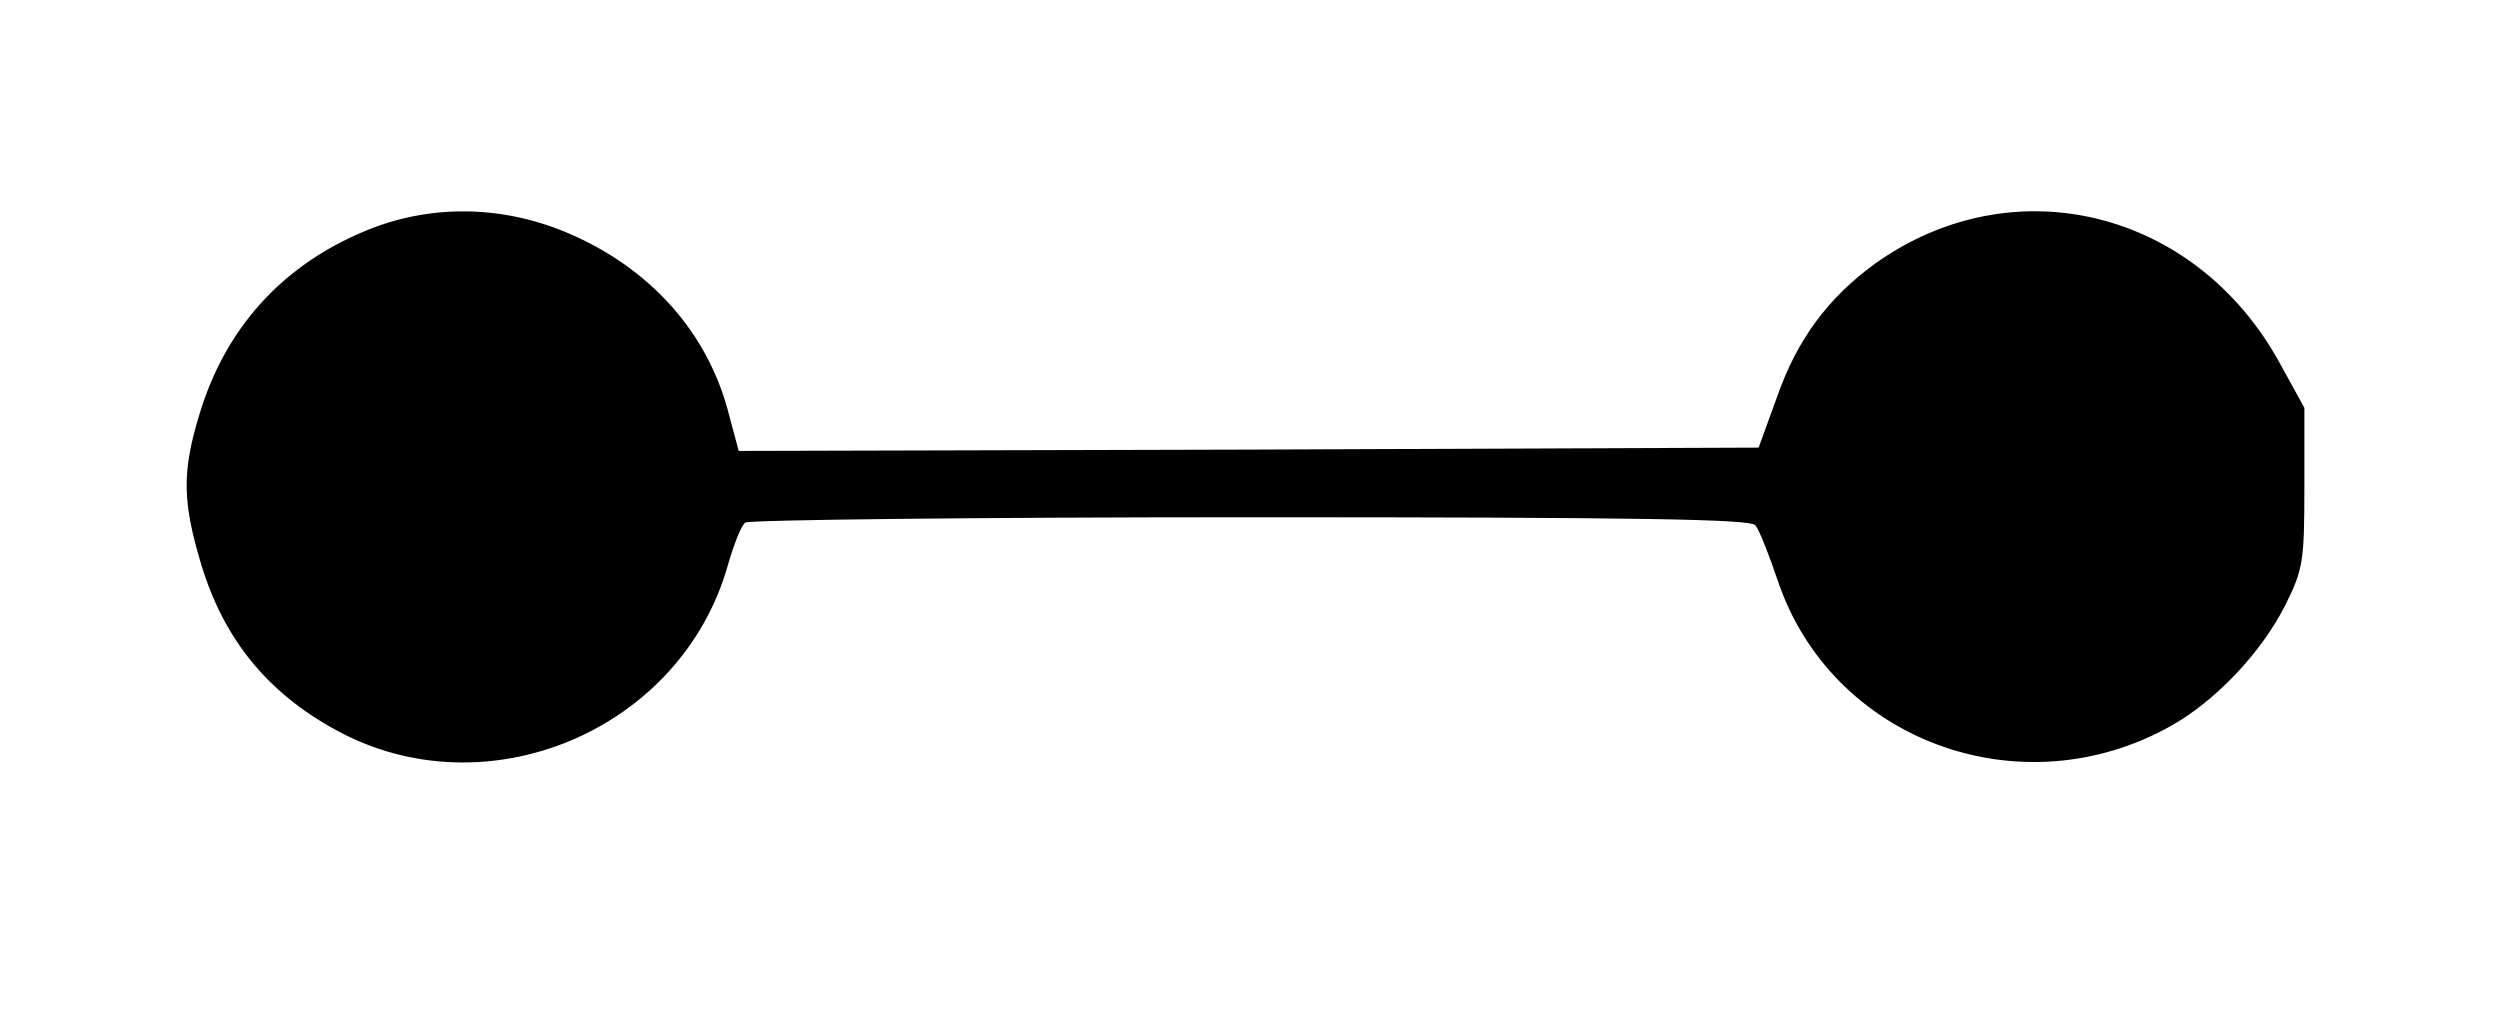
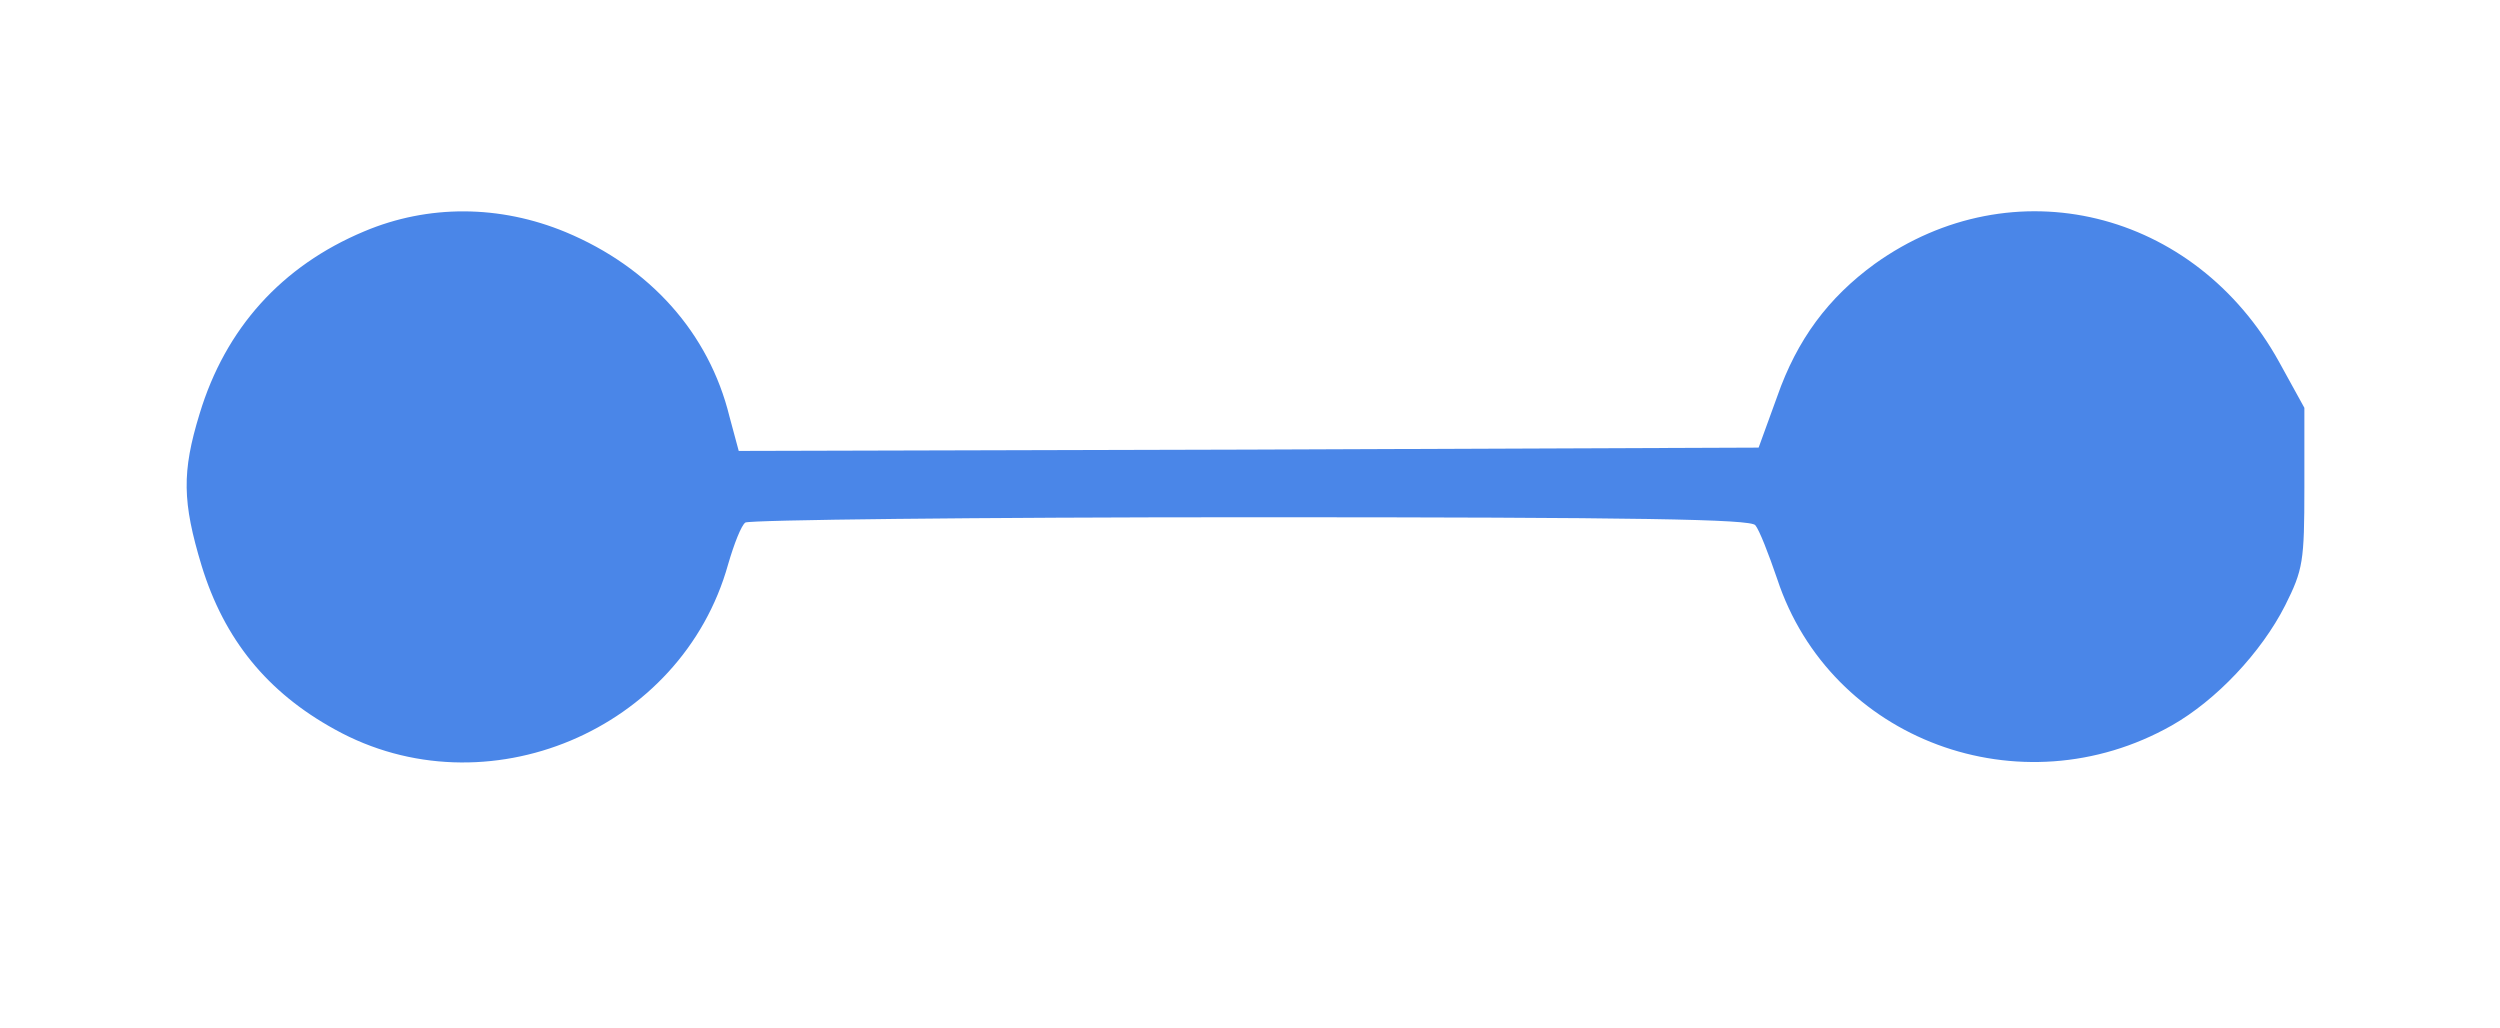
<svg xmlns="http://www.w3.org/2000/svg" version="1.0" width="377pt" height="155pt" viewBox="0 0 377 155" preserveAspectRatio="xMidYMid meet">
-   <g transform="translate(0,155) scale(0.1,-0.1)" fill="#000000" stroke="none">
+   <g transform="translate(0,155) scale(0.1,-0.1)" fill="#4A86E8" stroke="none">
    <path d="M549 1201 c-124 -52 -209 -146 -248 -275 -27 -88 -26 -133 3 -229 34 -111 99 -191 201 -247 227 -126 523 -2 593 249 9 31 20 59 26 63 6 4 349 8 762 8 590 0 754 -3 761 -12 6 -7 20 -43 33 -81 80 -243 367 -350 595 -221 67 38 135 110 171 181 27 54 29 66 29 178 l0 120 -38 69 c-127 230 -402 297 -610 148 -70 -51 -117 -114 -147 -200 l-28 -77 -769 -3 -769 -2 -14 52 c-31 126 -120 225 -247 278 -99 41 -207 42 -304 1z" />
  </g>
</svg>
